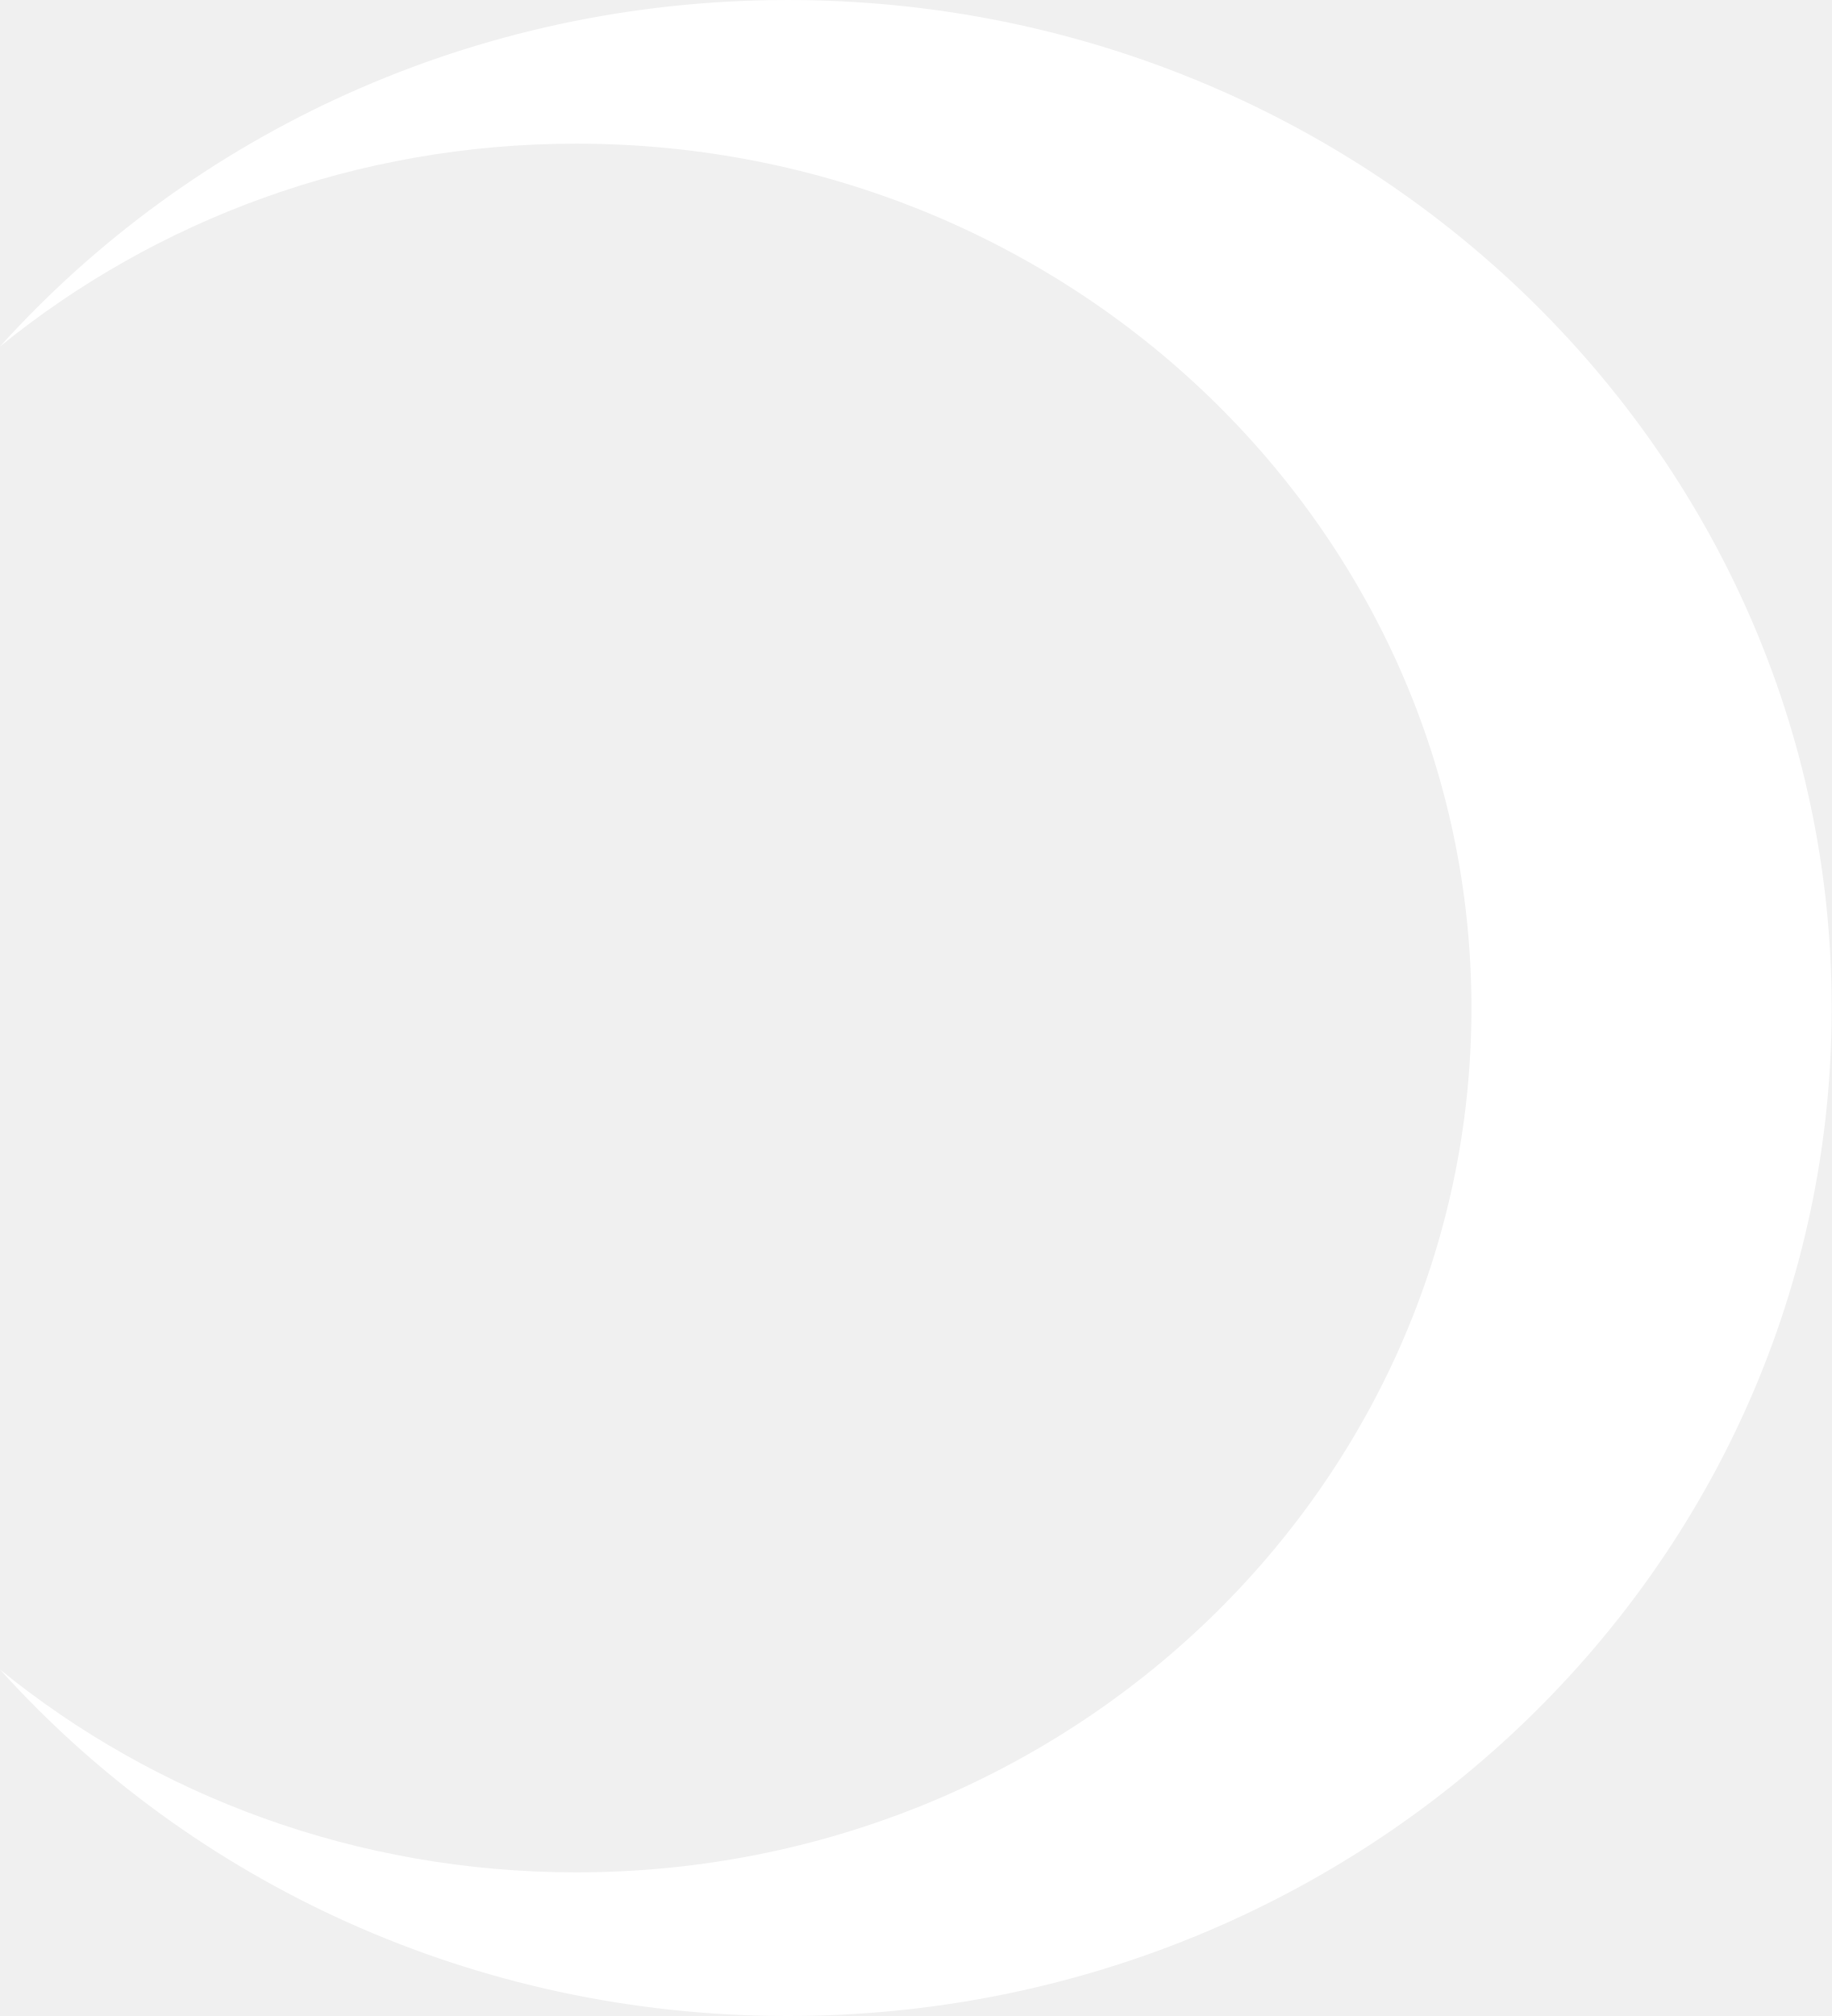
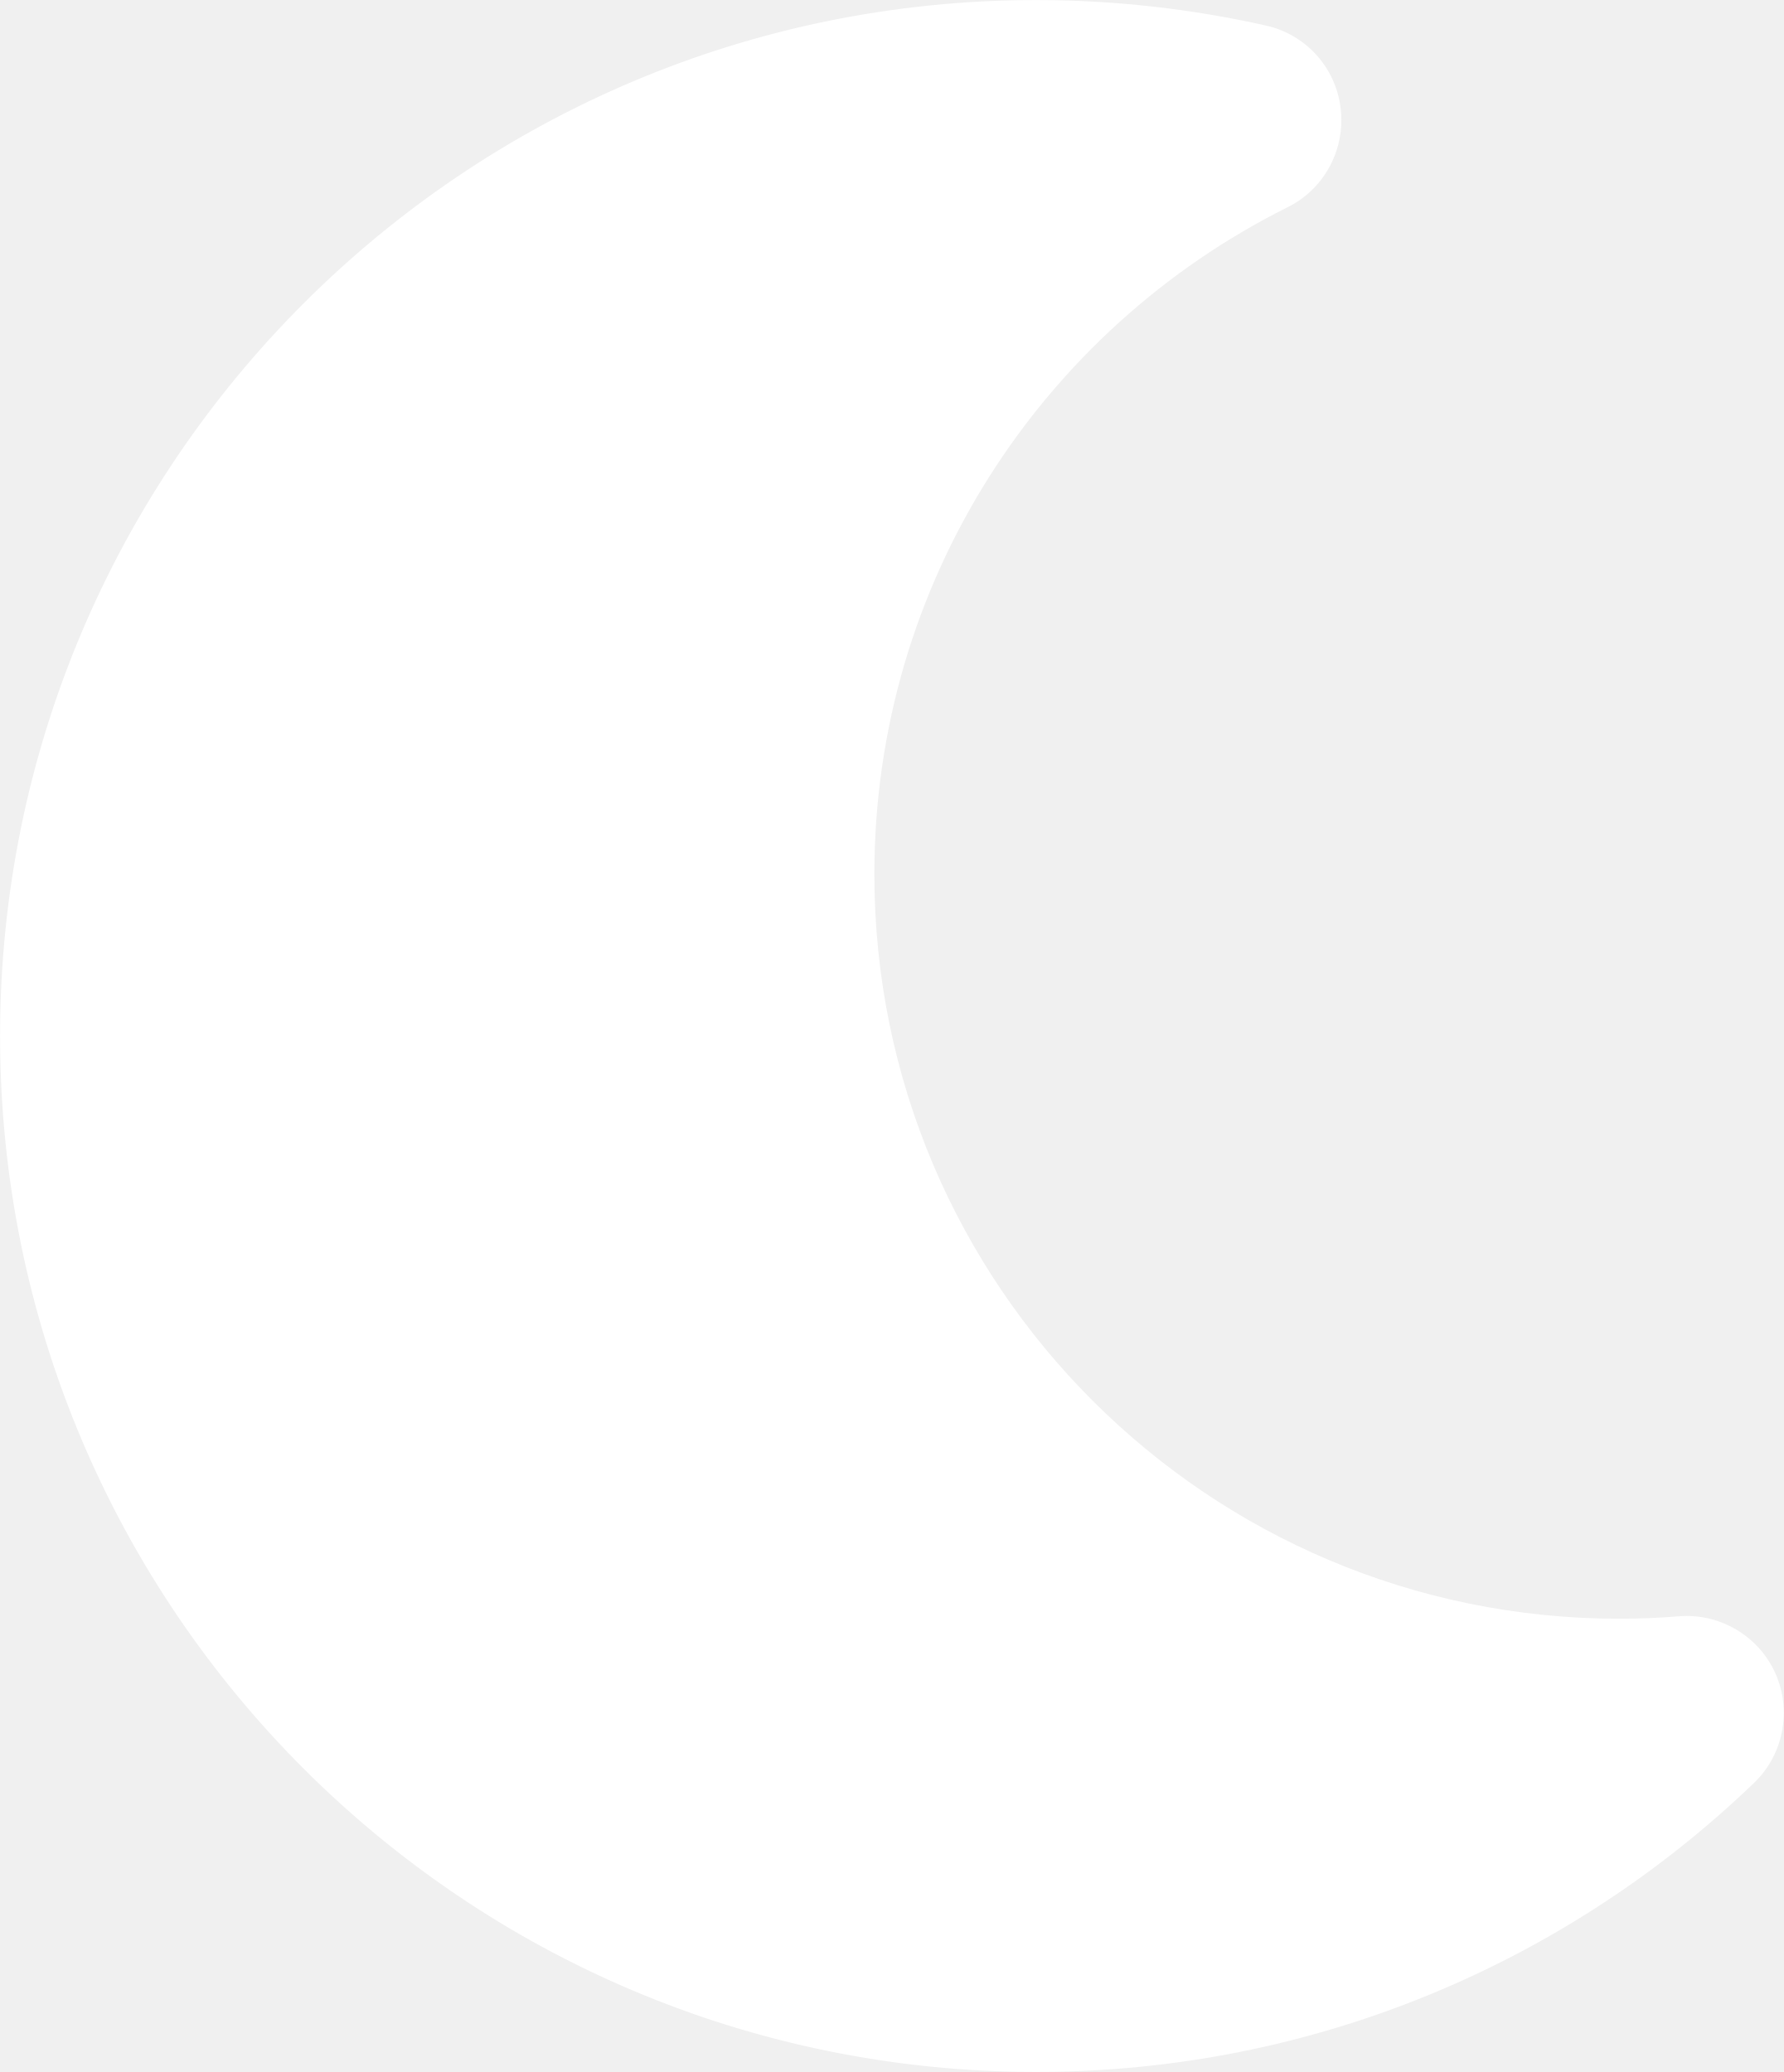
- <svg xmlns="http://www.w3.org/2000/svg" version="1.1" width="24.803" height="27.296" viewBox="0,0,24.803,27.296">
-   <g transform="translate(-307.5986,-166.3519)">
-     <g fill="#ffffff" stroke="#000000" stroke-width="0" stroke-miterlimit="10">
-       <path d="M318.265,193.648c-4.257,0 -8.075,-1.817 -10.666,-4.691c2.108,1.714 4.83,2.746 7.802,2.746c6.695,0 12.122,-5.24 12.122,-11.703c0,-6.463 -5.427,-11.703 -12.122,-11.703c-2.972,0 -5.694,1.032 -7.802,2.746c2.592,-2.874 6.409,-4.691 10.666,-4.691c7.807,0 14.136,6.11 14.136,13.648c0,7.538 -6.329,13.648 -14.136,13.648z" />
+ <svg xmlns="http://www.w3.org/2000/svg" version="1.1" width="15.271" height="17.743" viewBox="0,0,15.271,17.743">
+   <g transform="translate(-232.3644,-171.1285)">
+     <g fill="#ffffff" stroke="none" stroke-miterlimit="10">
+       <path d="M243.201,171.347c0.343,0.076 0.6,0.36 0.641,0.71c0.042,0.35 -0.139,0.69 -0.454,0.846c-2.1,1.047 -3.538,3.212 -3.538,5.711c0,3.521 2.856,6.376 6.376,6.376c0.173,0 0.343,-0.007 0.513,-0.021c0.35,-0.028 0.683,0.17 0.825,0.489c0.142,0.319 0.069,0.697 -0.184,0.939c-1.594,1.532 -3.76,2.474 -6.144,2.474c-4.9,0 -8.871,-3.971 -8.871,-8.871c0,-4.9 3.971,-8.871 8.871,-8.871c0.672,0 1.331,0.076 1.965,0.218z" />
    </g>
  </g>
</svg>
